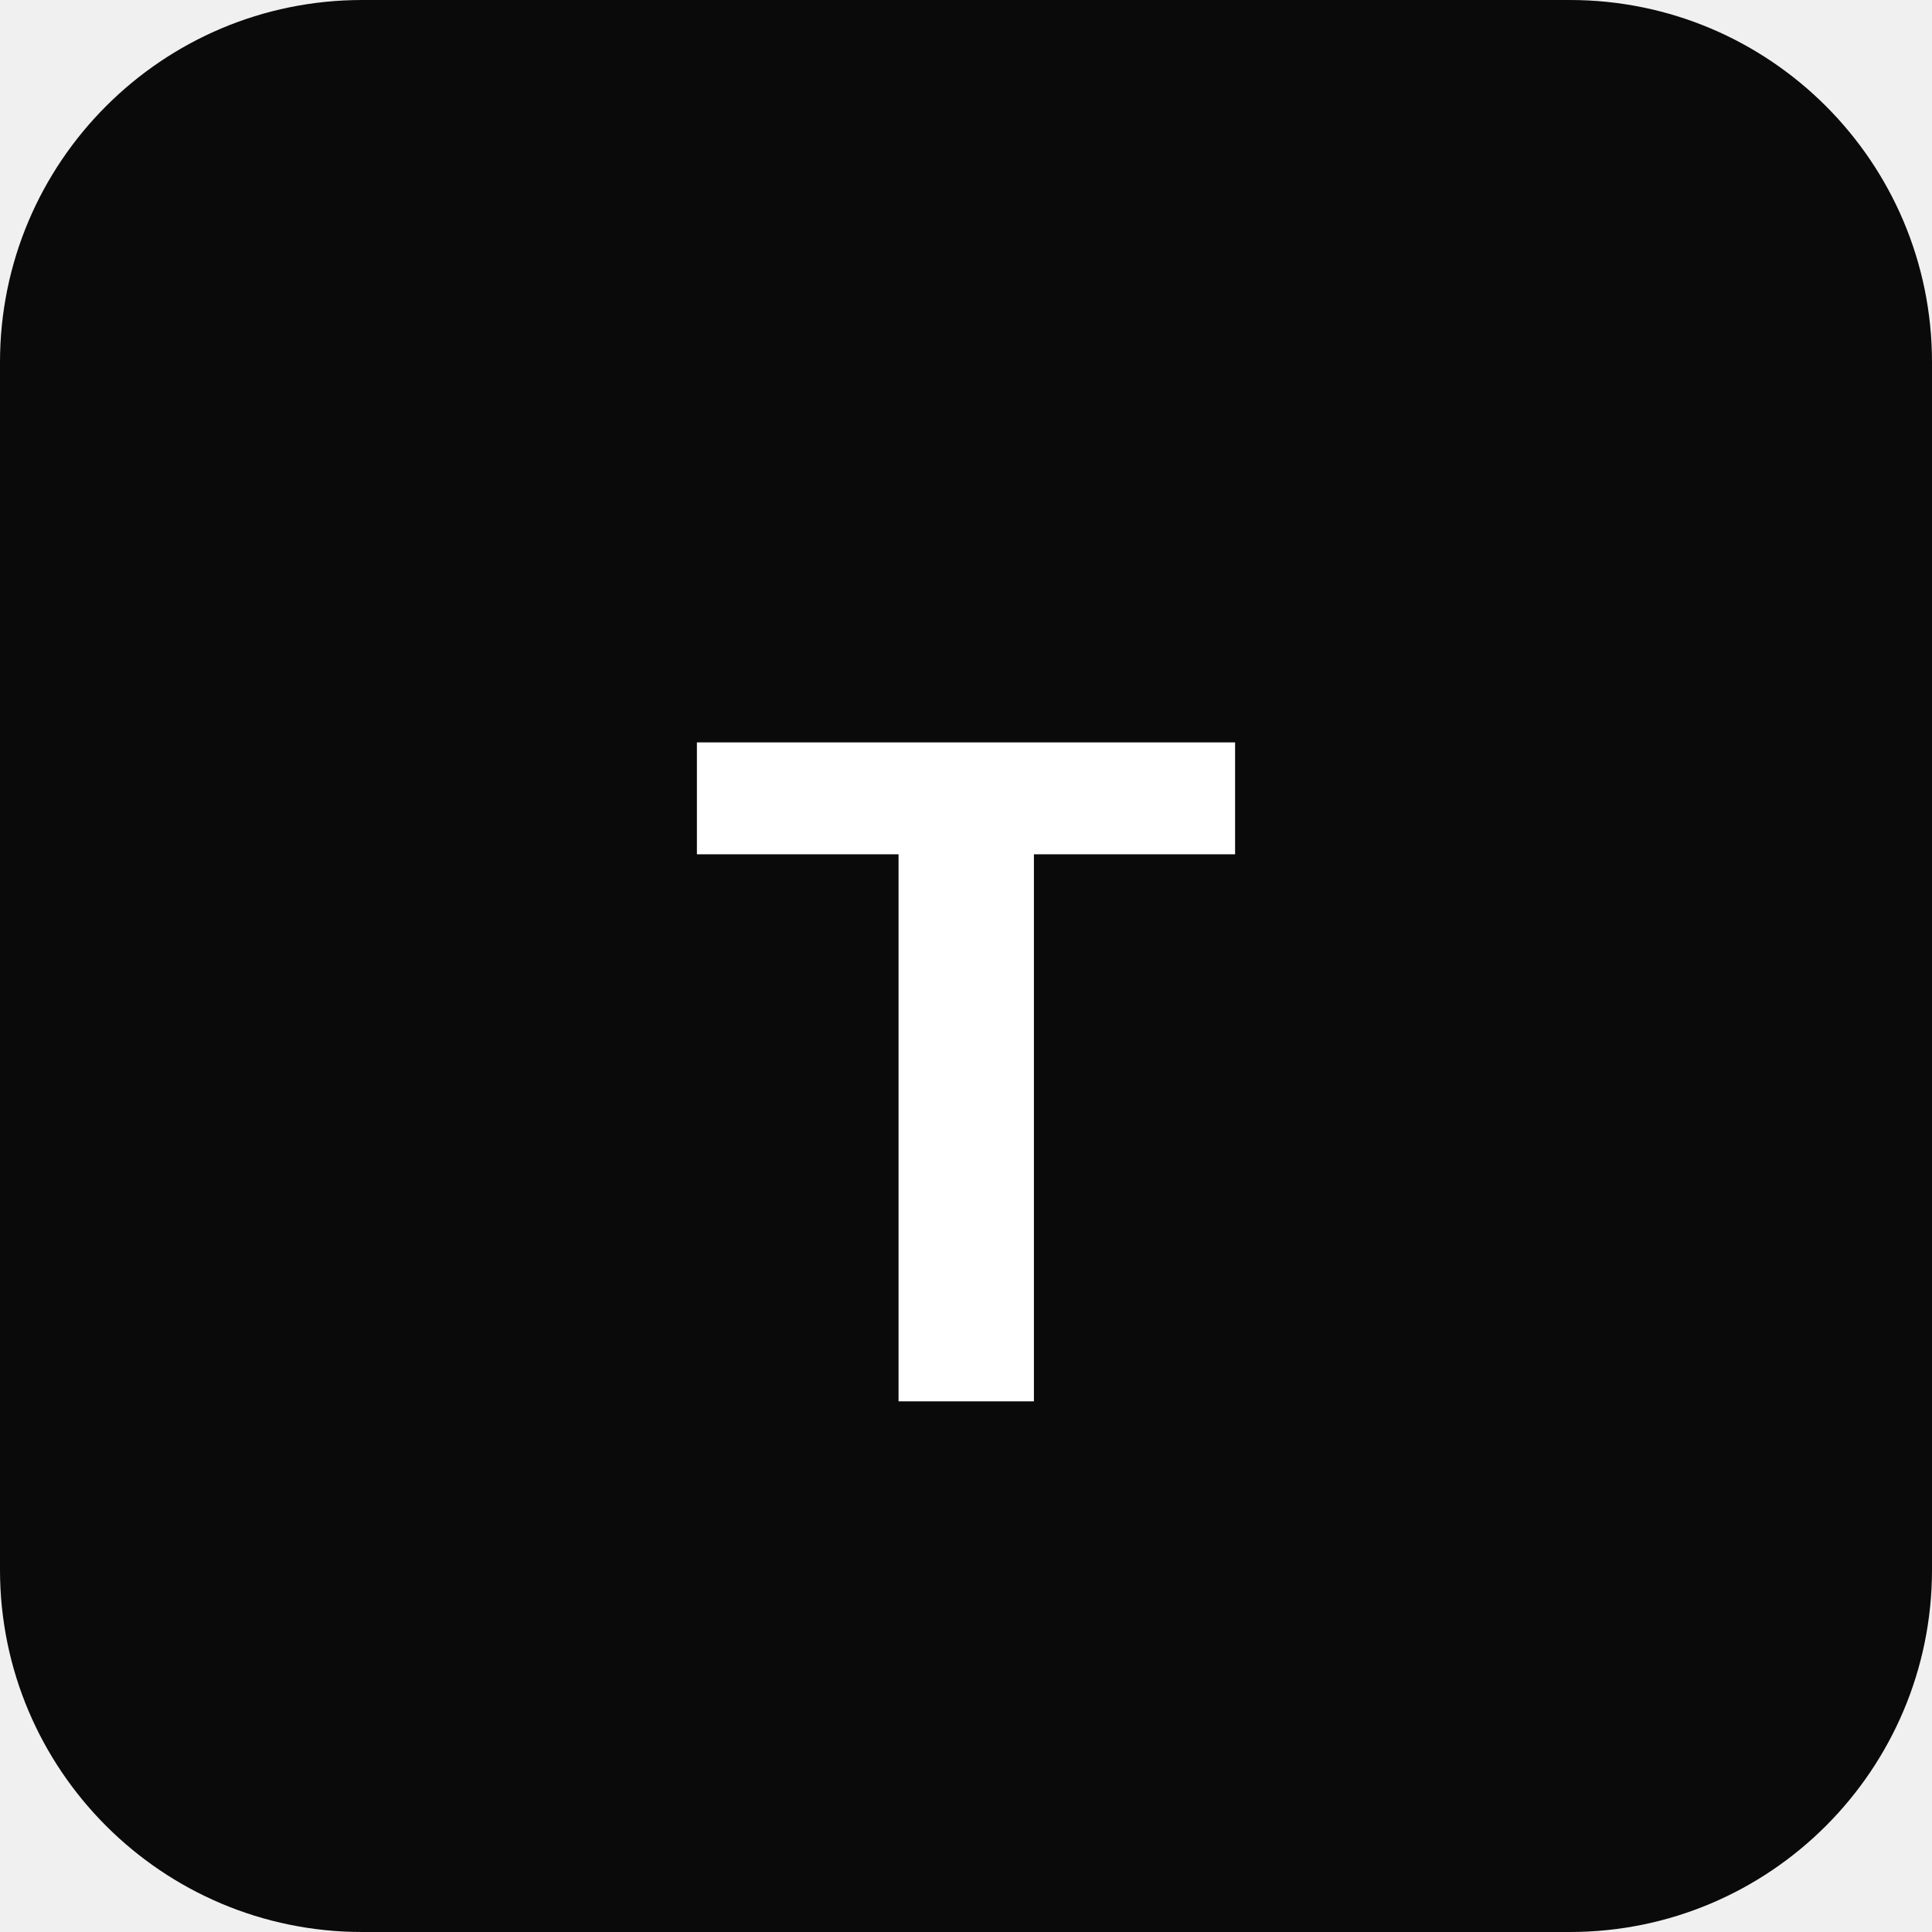
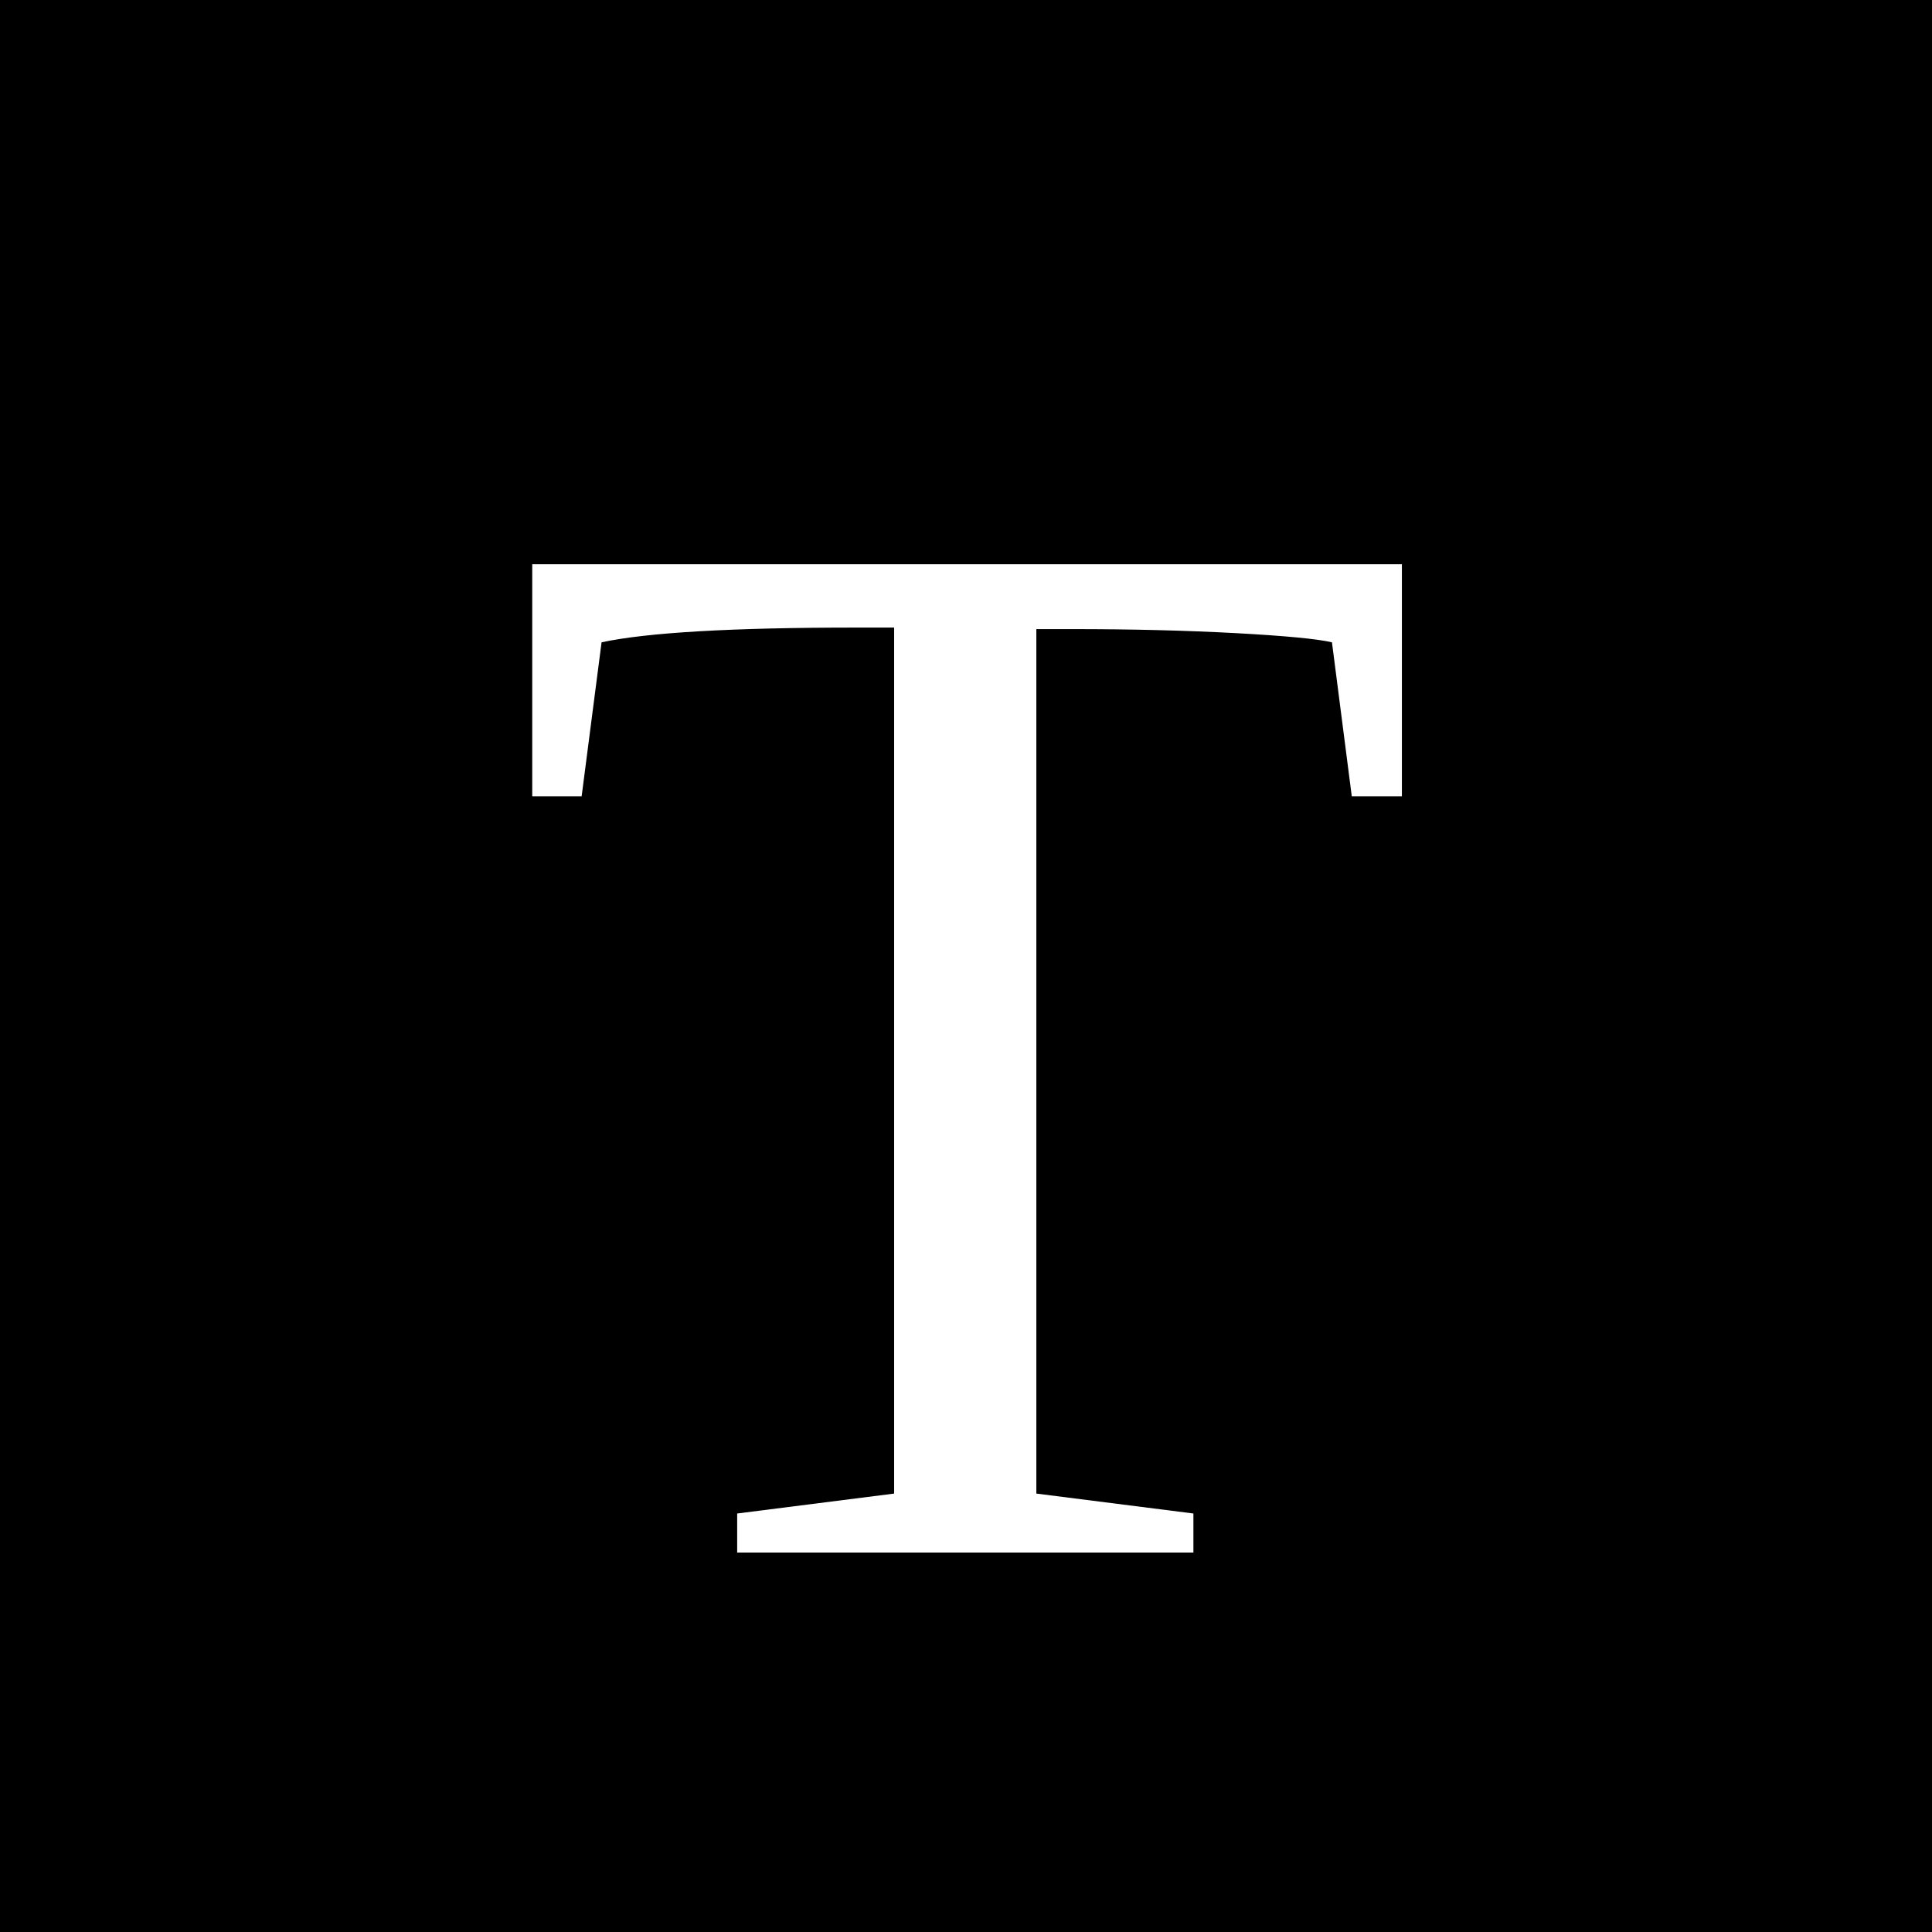
<svg xmlns="http://www.w3.org/2000/svg" viewBox="0 0 256 256">
-   <rect width="256" height="256" fill="#0A0A0A" rx="48" />
-   <text x="50%" y="55%" fill="#FFFFFF" font-family="Inter, sans-serif" font-size="120" font-weight="bold" text-anchor="middle" dominant-baseline="middle">T</text>
+   <rect width="256" height="256" fill="#000000" />
+   <text x="50%" y="54%" fill="#FFFFFF" font-family="'Cormorant Garamond', 'Times New Roman', Georgia, serif" font-size="200" font-weight="500" text-anchor="middle" dominant-baseline="central">T</text>
</svg>
